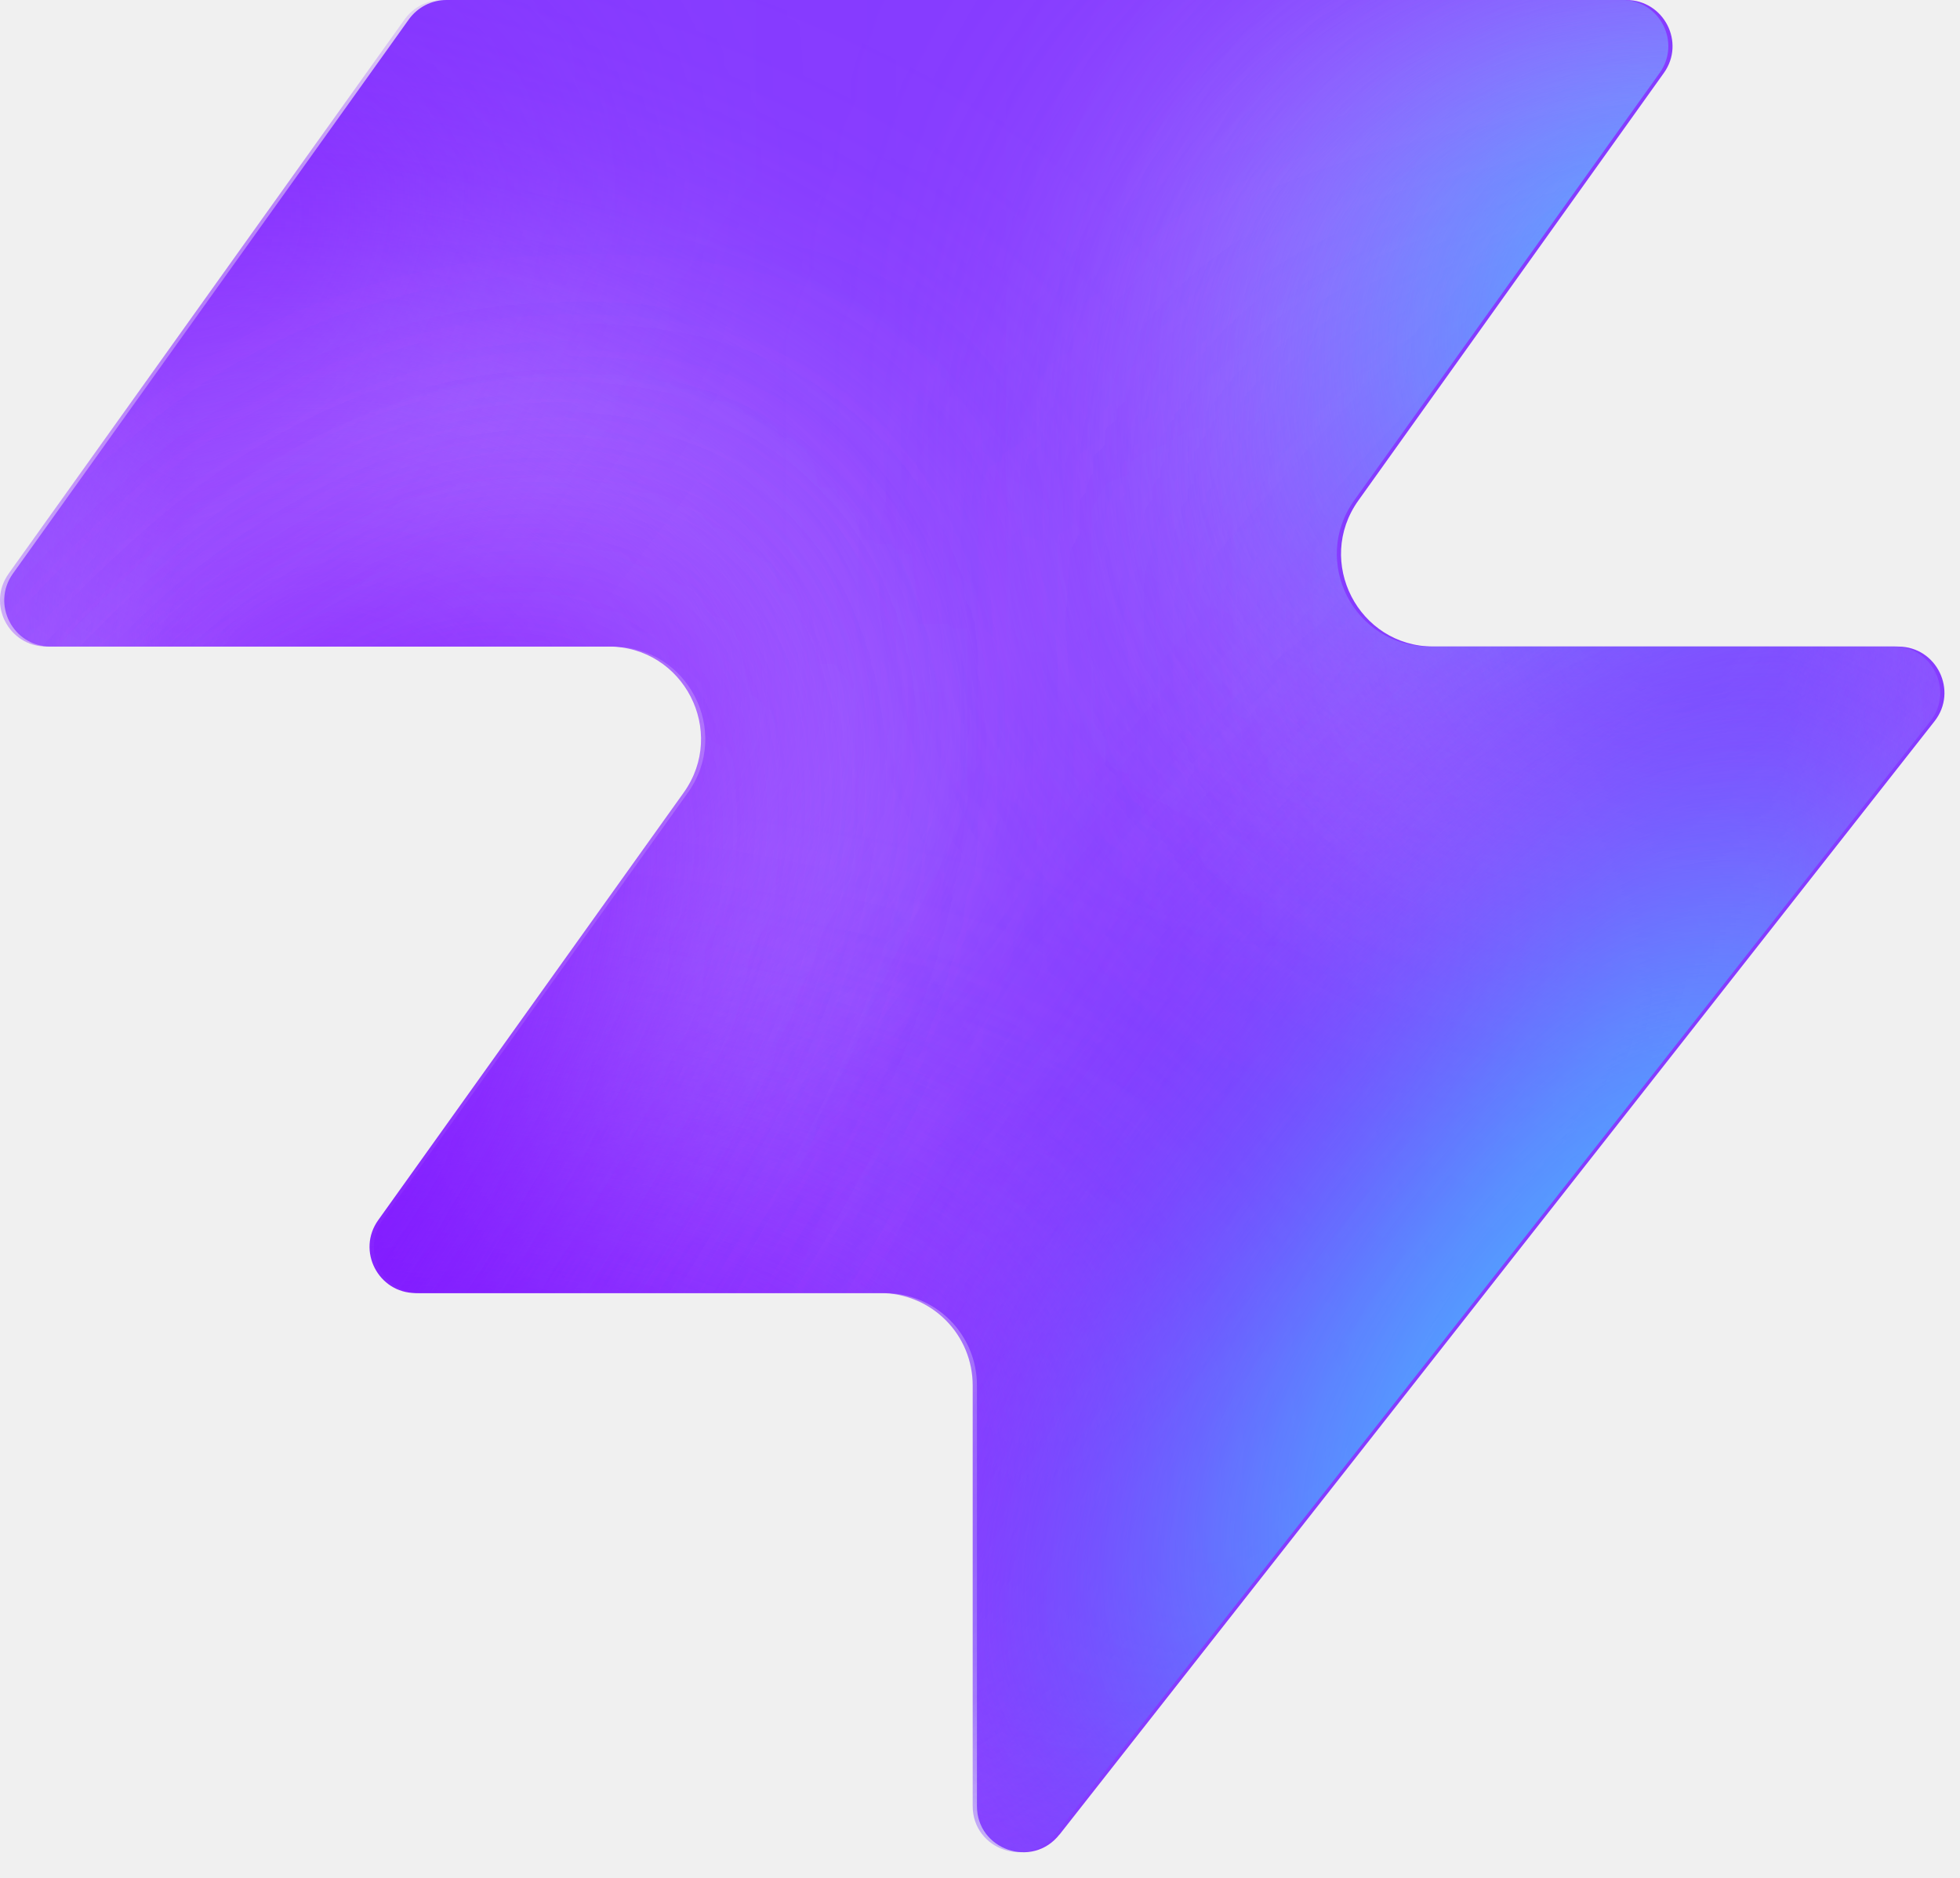
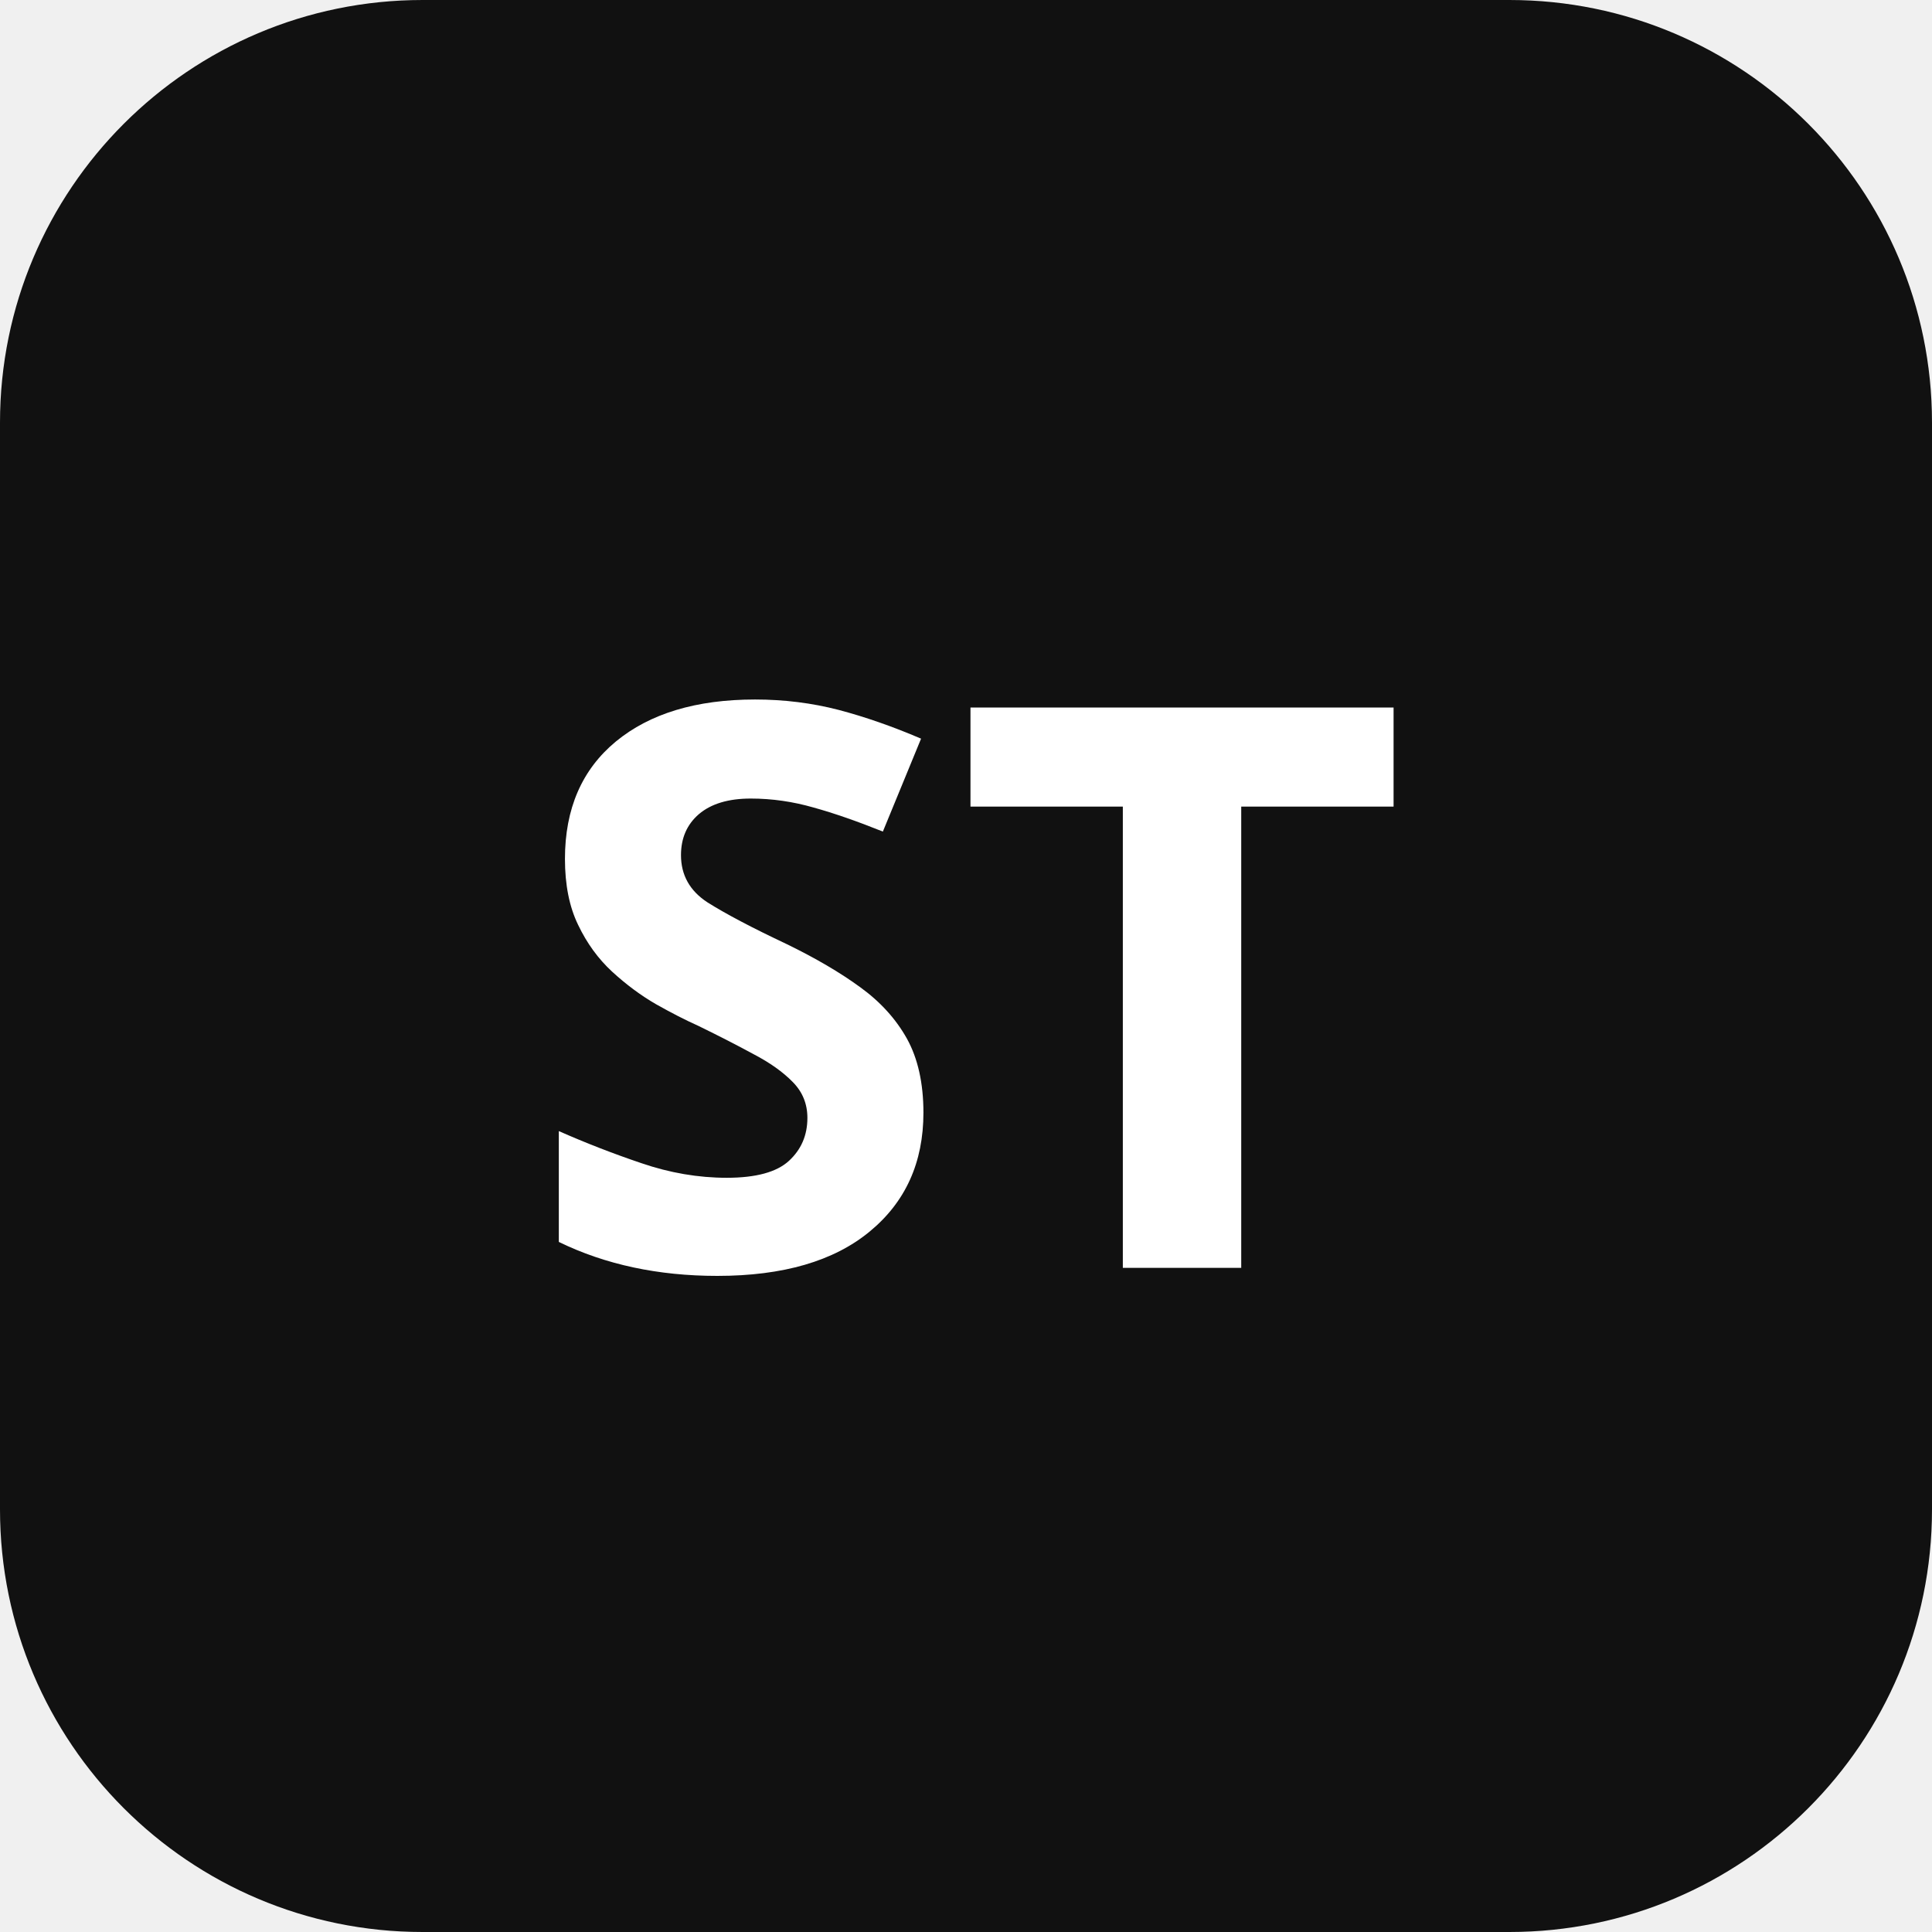
- <svg xmlns="http://www.w3.org/2000/svg" width="48" height="46" fill="none" viewBox="0 0 48 46">
-   <path fill="#863bff" d="M25.946 44.938c-.664.845-2.021.375-2.021-.698V33.937a2.26 2.26 0 0 0-2.262-2.262H10.287c-.92 0-1.456-1.04-.92-1.788l7.48-10.471c1.07-1.497 0-3.578-1.842-3.578H1.237c-.92 0-1.456-1.04-.92-1.788L10.013.474c.214-.297.556-.474.92-.474h28.894c.92 0 1.456 1.04.92 1.788l-7.48 10.471c-1.07 1.498 0 3.579 1.842 3.579h11.377c.943 0 1.473 1.088.89 1.83L25.947 44.94z" style="fill:#863bff;fill:color(display-p3 .525 .23 1);fill-opacity:1" />
-   <mask id="a" width="48" height="46" x="0" y="0" maskUnits="userSpaceOnUse" style="mask-type:alpha">
-     <path fill="#000" d="M25.842 44.938c-.664.844-2.021.375-2.021-.698V33.937a2.26 2.26 0 0 0-2.262-2.262H10.183c-.92 0-1.456-1.04-.92-1.788l7.48-10.471c1.07-1.498 0-3.579-1.842-3.579H1.133c-.92 0-1.456-1.04-.92-1.787L9.91.473c.214-.297.556-.474.92-.474h28.894c.92 0 1.456 1.04.92 1.788l-7.48 10.471c-1.07 1.498 0 3.578 1.842 3.578h11.377c.943 0 1.473 1.088.89 1.832L25.843 44.94z" style="fill:#000;fill-opacity:1" />
-   </mask>
-   <g mask="url(#a)">
-     <g filter="url(#b)">
-       <ellipse cx="5.508" cy="14.704" fill="#ede6ff" rx="5.508" ry="14.704" style="fill:#ede6ff;fill:color(display-p3 .927 .903 1);fill-opacity:1" transform="matrix(.00324 1 1 -.00324 -4.47 31.516)" />
-     </g>
-     <g filter="url(#c)">
-       <ellipse cx="10.399" cy="29.851" fill="#ede6ff" rx="10.399" ry="29.851" style="fill:#ede6ff;fill:color(display-p3 .927 .903 1);fill-opacity:1" transform="matrix(.00324 1 1 -.00324 -39.328 7.883)" />
-     </g>
-     <g filter="url(#d)">
-       <ellipse cx="5.508" cy="30.487" fill="#7e14ff" rx="5.508" ry="30.487" style="fill:#7e14ff;fill:color(display-p3 .492 .077 1);fill-opacity:1" transform="rotate(89.814 -25.913 -14.639)scale(1 -1)" />
-     </g>
-     <g filter="url(#e)">
-       <ellipse cx="5.508" cy="30.599" fill="#7e14ff" rx="5.508" ry="30.599" style="fill:#7e14ff;fill:color(display-p3 .492 .077 1);fill-opacity:1" transform="rotate(89.814 -32.644 -3.334)scale(1 -1)" />
-     </g>
-     <g filter="url(#f)">
-       <ellipse cx="5.508" cy="30.599" fill="#7e14ff" rx="5.508" ry="30.599" style="fill:#7e14ff;fill:color(display-p3 .492 .077 1);fill-opacity:1" transform="matrix(.00324 1 1 -.00324 -34.34 30.47)" />
-     </g>
-     <g filter="url(#g)">
-       <ellipse cx="14.072" cy="22.078" fill="#ede6ff" rx="14.072" ry="22.078" style="fill:#ede6ff;fill:color(display-p3 .927 .903 1);fill-opacity:1" transform="rotate(93.35 24.506 48.493)scale(-1 1)" />
-     </g>
-     <g filter="url(#h)">
-       <ellipse cx="3.47" cy="21.501" fill="#7e14ff" rx="3.47" ry="21.501" style="fill:#7e14ff;fill:color(display-p3 .492 .077 1);fill-opacity:1" transform="rotate(89.009 28.708 47.59)scale(-1 1)" />
-     </g>
-     <g filter="url(#i)">
-       <ellipse cx="3.47" cy="21.501" fill="#7e14ff" rx="3.47" ry="21.501" style="fill:#7e14ff;fill:color(display-p3 .492 .077 1);fill-opacity:1" transform="rotate(89.009 28.708 47.59)scale(-1 1)" />
-     </g>
-     <g filter="url(#j)">
-       <ellipse cx=".387" cy="8.972" fill="#7e14ff" rx="4.407" ry="29.108" style="fill:#7e14ff;fill:color(display-p3 .492 .077 1);fill-opacity:1" transform="rotate(39.51 .387 8.972)" />
-     </g>
-     <g filter="url(#k)">
-       <ellipse cx="47.523" cy="-6.092" fill="#7e14ff" rx="4.407" ry="29.108" style="fill:#7e14ff;fill:color(display-p3 .492 .077 1);fill-opacity:1" transform="rotate(37.892 47.523 -6.092)" />
-     </g>
-     <g filter="url(#l)">
-       <ellipse cx="41.412" cy="6.333" fill="#47bfff" rx="5.971" ry="9.665" style="fill:#47bfff;fill:color(display-p3 .28 .748 1);fill-opacity:1" transform="rotate(37.892 41.412 6.333)" />
-     </g>
-     <g filter="url(#m)">
-       <ellipse cx="-1.879" cy="38.332" fill="#7e14ff" rx="4.407" ry="29.108" style="fill:#7e14ff;fill:color(display-p3 .492 .077 1);fill-opacity:1" transform="rotate(37.892 -1.88 38.332)" />
-     </g>
-     <g filter="url(#n)">
-       <ellipse cx="-1.879" cy="38.332" fill="#7e14ff" rx="4.407" ry="29.108" style="fill:#7e14ff;fill:color(display-p3 .492 .077 1);fill-opacity:1" transform="rotate(37.892 -1.88 38.332)" />
-     </g>
-     <g filter="url(#o)">
-       <ellipse cx="35.651" cy="29.907" fill="#7e14ff" rx="4.407" ry="29.108" style="fill:#7e14ff;fill:color(display-p3 .492 .077 1);fill-opacity:1" transform="rotate(37.892 35.651 29.907)" />
-     </g>
-     <g filter="url(#p)">
-       <ellipse cx="38.418" cy="32.4" fill="#47bfff" rx="5.971" ry="15.297" style="fill:#47bfff;fill:color(display-p3 .28 .748 1);fill-opacity:1" transform="rotate(37.892 38.418 32.4)" />
-     </g>
-   </g>
-   <defs>
-     <filter id="b" width="60.045" height="41.654" x="-19.77" y="16.149" color-interpolation-filters="sRGB" filterUnits="userSpaceOnUse">
-       <feFlood flood-opacity="0" result="BackgroundImageFix" />
-       <feBlend in="SourceGraphic" in2="BackgroundImageFix" result="shape" />
-       <feGaussianBlur result="effect1_foregroundBlur_2002_17158" stdDeviation="7.659" />
-     </filter>
-     <filter id="c" width="90.34" height="51.437" x="-54.613" y="-7.533" color-interpolation-filters="sRGB" filterUnits="userSpaceOnUse">
-       <feFlood flood-opacity="0" result="BackgroundImageFix" />
-       <feBlend in="SourceGraphic" in2="BackgroundImageFix" result="shape" />
-       <feGaussianBlur result="effect1_foregroundBlur_2002_17158" stdDeviation="7.659" />
-     </filter>
-     <filter id="d" width="79.355" height="29.4" x="-49.64" y="2.03" color-interpolation-filters="sRGB" filterUnits="userSpaceOnUse">
-       <feFlood flood-opacity="0" result="BackgroundImageFix" />
-       <feBlend in="SourceGraphic" in2="BackgroundImageFix" result="shape" />
-       <feGaussianBlur result="effect1_foregroundBlur_2002_17158" stdDeviation="4.596" />
-     </filter>
-     <filter id="e" width="79.579" height="29.4" x="-45.045" y="20.029" color-interpolation-filters="sRGB" filterUnits="userSpaceOnUse">
-       <feFlood flood-opacity="0" result="BackgroundImageFix" />
-       <feBlend in="SourceGraphic" in2="BackgroundImageFix" result="shape" />
-       <feGaussianBlur result="effect1_foregroundBlur_2002_17158" stdDeviation="4.596" />
-     </filter>
-     <filter id="f" width="79.579" height="29.4" x="-43.513" y="21.178" color-interpolation-filters="sRGB" filterUnits="userSpaceOnUse">
-       <feFlood flood-opacity="0" result="BackgroundImageFix" />
-       <feBlend in="SourceGraphic" in2="BackgroundImageFix" result="shape" />
-       <feGaussianBlur result="effect1_foregroundBlur_2002_17158" stdDeviation="4.596" />
-     </filter>
-     <filter id="g" width="74.749" height="58.852" x="15.756" y="-17.901" color-interpolation-filters="sRGB" filterUnits="userSpaceOnUse">
-       <feFlood flood-opacity="0" result="BackgroundImageFix" />
-       <feBlend in="SourceGraphic" in2="BackgroundImageFix" result="shape" />
-       <feGaussianBlur result="effect1_foregroundBlur_2002_17158" stdDeviation="7.659" />
-     </filter>
-     <filter id="h" width="61.377" height="25.362" x="23.548" y="2.284" color-interpolation-filters="sRGB" filterUnits="userSpaceOnUse">
-       <feFlood flood-opacity="0" result="BackgroundImageFix" />
-       <feBlend in="SourceGraphic" in2="BackgroundImageFix" result="shape" />
-       <feGaussianBlur result="effect1_foregroundBlur_2002_17158" stdDeviation="4.596" />
-     </filter>
-     <filter id="i" width="61.377" height="25.362" x="23.548" y="2.284" color-interpolation-filters="sRGB" filterUnits="userSpaceOnUse">
-       <feFlood flood-opacity="0" result="BackgroundImageFix" />
-       <feBlend in="SourceGraphic" in2="BackgroundImageFix" result="shape" />
-       <feGaussianBlur result="effect1_foregroundBlur_2002_17158" stdDeviation="4.596" />
-     </filter>
-     <filter id="j" width="56.045" height="63.649" x="-27.636" y="-22.853" color-interpolation-filters="sRGB" filterUnits="userSpaceOnUse">
-       <feFlood flood-opacity="0" result="BackgroundImageFix" />
-       <feBlend in="SourceGraphic" in2="BackgroundImageFix" result="shape" />
-       <feGaussianBlur result="effect1_foregroundBlur_2002_17158" stdDeviation="4.596" />
-     </filter>
-     <filter id="k" width="54.814" height="64.646" x="20.116" y="-38.415" color-interpolation-filters="sRGB" filterUnits="userSpaceOnUse">
-       <feFlood flood-opacity="0" result="BackgroundImageFix" />
-       <feBlend in="SourceGraphic" in2="BackgroundImageFix" result="shape" />
-       <feGaussianBlur result="effect1_foregroundBlur_2002_17158" stdDeviation="4.596" />
-     </filter>
-     <filter id="l" width="33.541" height="35.313" x="24.641" y="-11.323" color-interpolation-filters="sRGB" filterUnits="userSpaceOnUse">
-       <feFlood flood-opacity="0" result="BackgroundImageFix" />
-       <feBlend in="SourceGraphic" in2="BackgroundImageFix" result="shape" />
-       <feGaussianBlur result="effect1_foregroundBlur_2002_17158" stdDeviation="4.596" />
-     </filter>
-     <filter id="m" width="54.814" height="64.646" x="-29.286" y="6.009" color-interpolation-filters="sRGB" filterUnits="userSpaceOnUse">
-       <feFlood flood-opacity="0" result="BackgroundImageFix" />
-       <feBlend in="SourceGraphic" in2="BackgroundImageFix" result="shape" />
-       <feGaussianBlur result="effect1_foregroundBlur_2002_17158" stdDeviation="4.596" />
-     </filter>
-     <filter id="n" width="54.814" height="64.646" x="-29.286" y="6.009" color-interpolation-filters="sRGB" filterUnits="userSpaceOnUse">
-       <feFlood flood-opacity="0" result="BackgroundImageFix" />
-       <feBlend in="SourceGraphic" in2="BackgroundImageFix" result="shape" />
-       <feGaussianBlur result="effect1_foregroundBlur_2002_17158" stdDeviation="4.596" />
-     </filter>
-     <filter id="o" width="54.814" height="64.646" x="8.244" y="-2.416" color-interpolation-filters="sRGB" filterUnits="userSpaceOnUse">
-       <feFlood flood-opacity="0" result="BackgroundImageFix" />
-       <feBlend in="SourceGraphic" in2="BackgroundImageFix" result="shape" />
-       <feGaussianBlur result="effect1_foregroundBlur_2002_17158" stdDeviation="4.596" />
-     </filter>
-     <filter id="p" width="39.409" height="43.623" x="18.713" y="10.588" color-interpolation-filters="sRGB" filterUnits="userSpaceOnUse">
-       <feFlood flood-opacity="0" result="BackgroundImageFix" />
-       <feBlend in="SourceGraphic" in2="BackgroundImageFix" result="shape" />
-       <feGaussianBlur result="effect1_foregroundBlur_2002_17158" stdDeviation="4.596" />
-     </filter>
-   </defs>
+ <svg xmlns="http://www.w3.org/2000/svg" viewBox="0 0 64 64">
+   <rect width="64" height="64" rx="14" fill="#111111" />
+   <text x="32" y="42" font-family="system-ui, sans-serif" font-size="26" font-weight="600" fill="#ffffff" text-anchor="middle">ST</text>
</svg>
